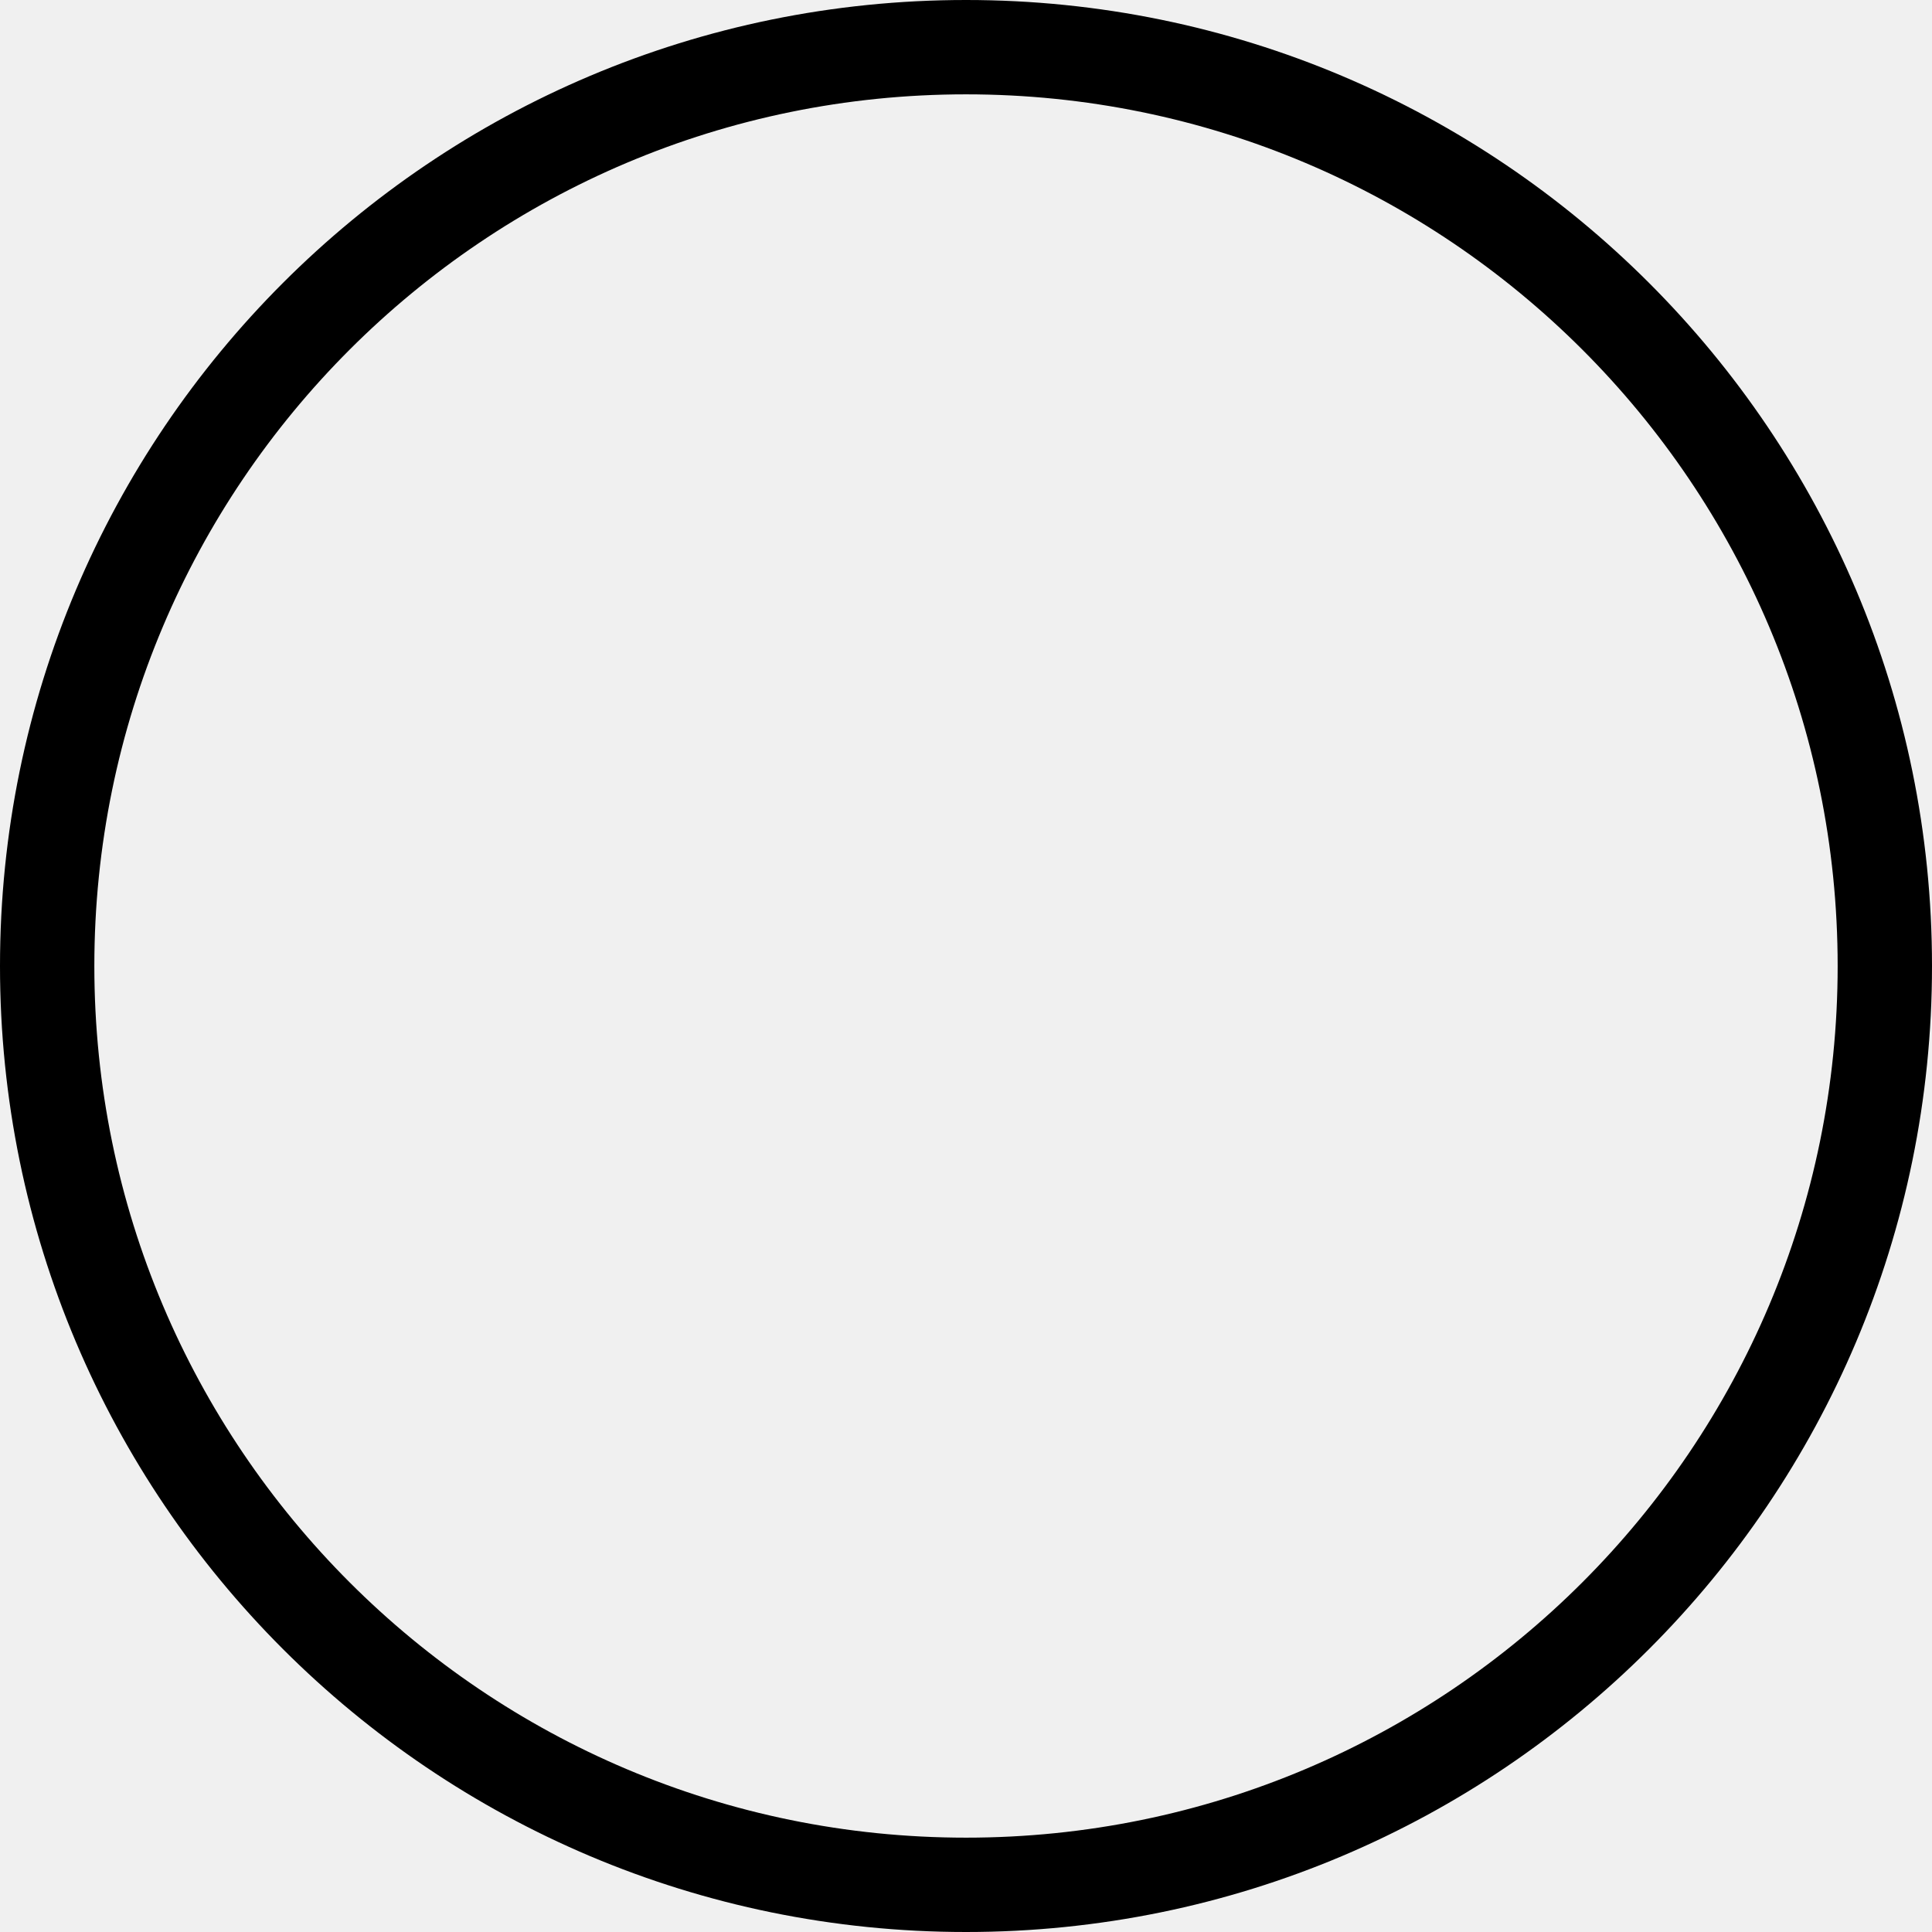
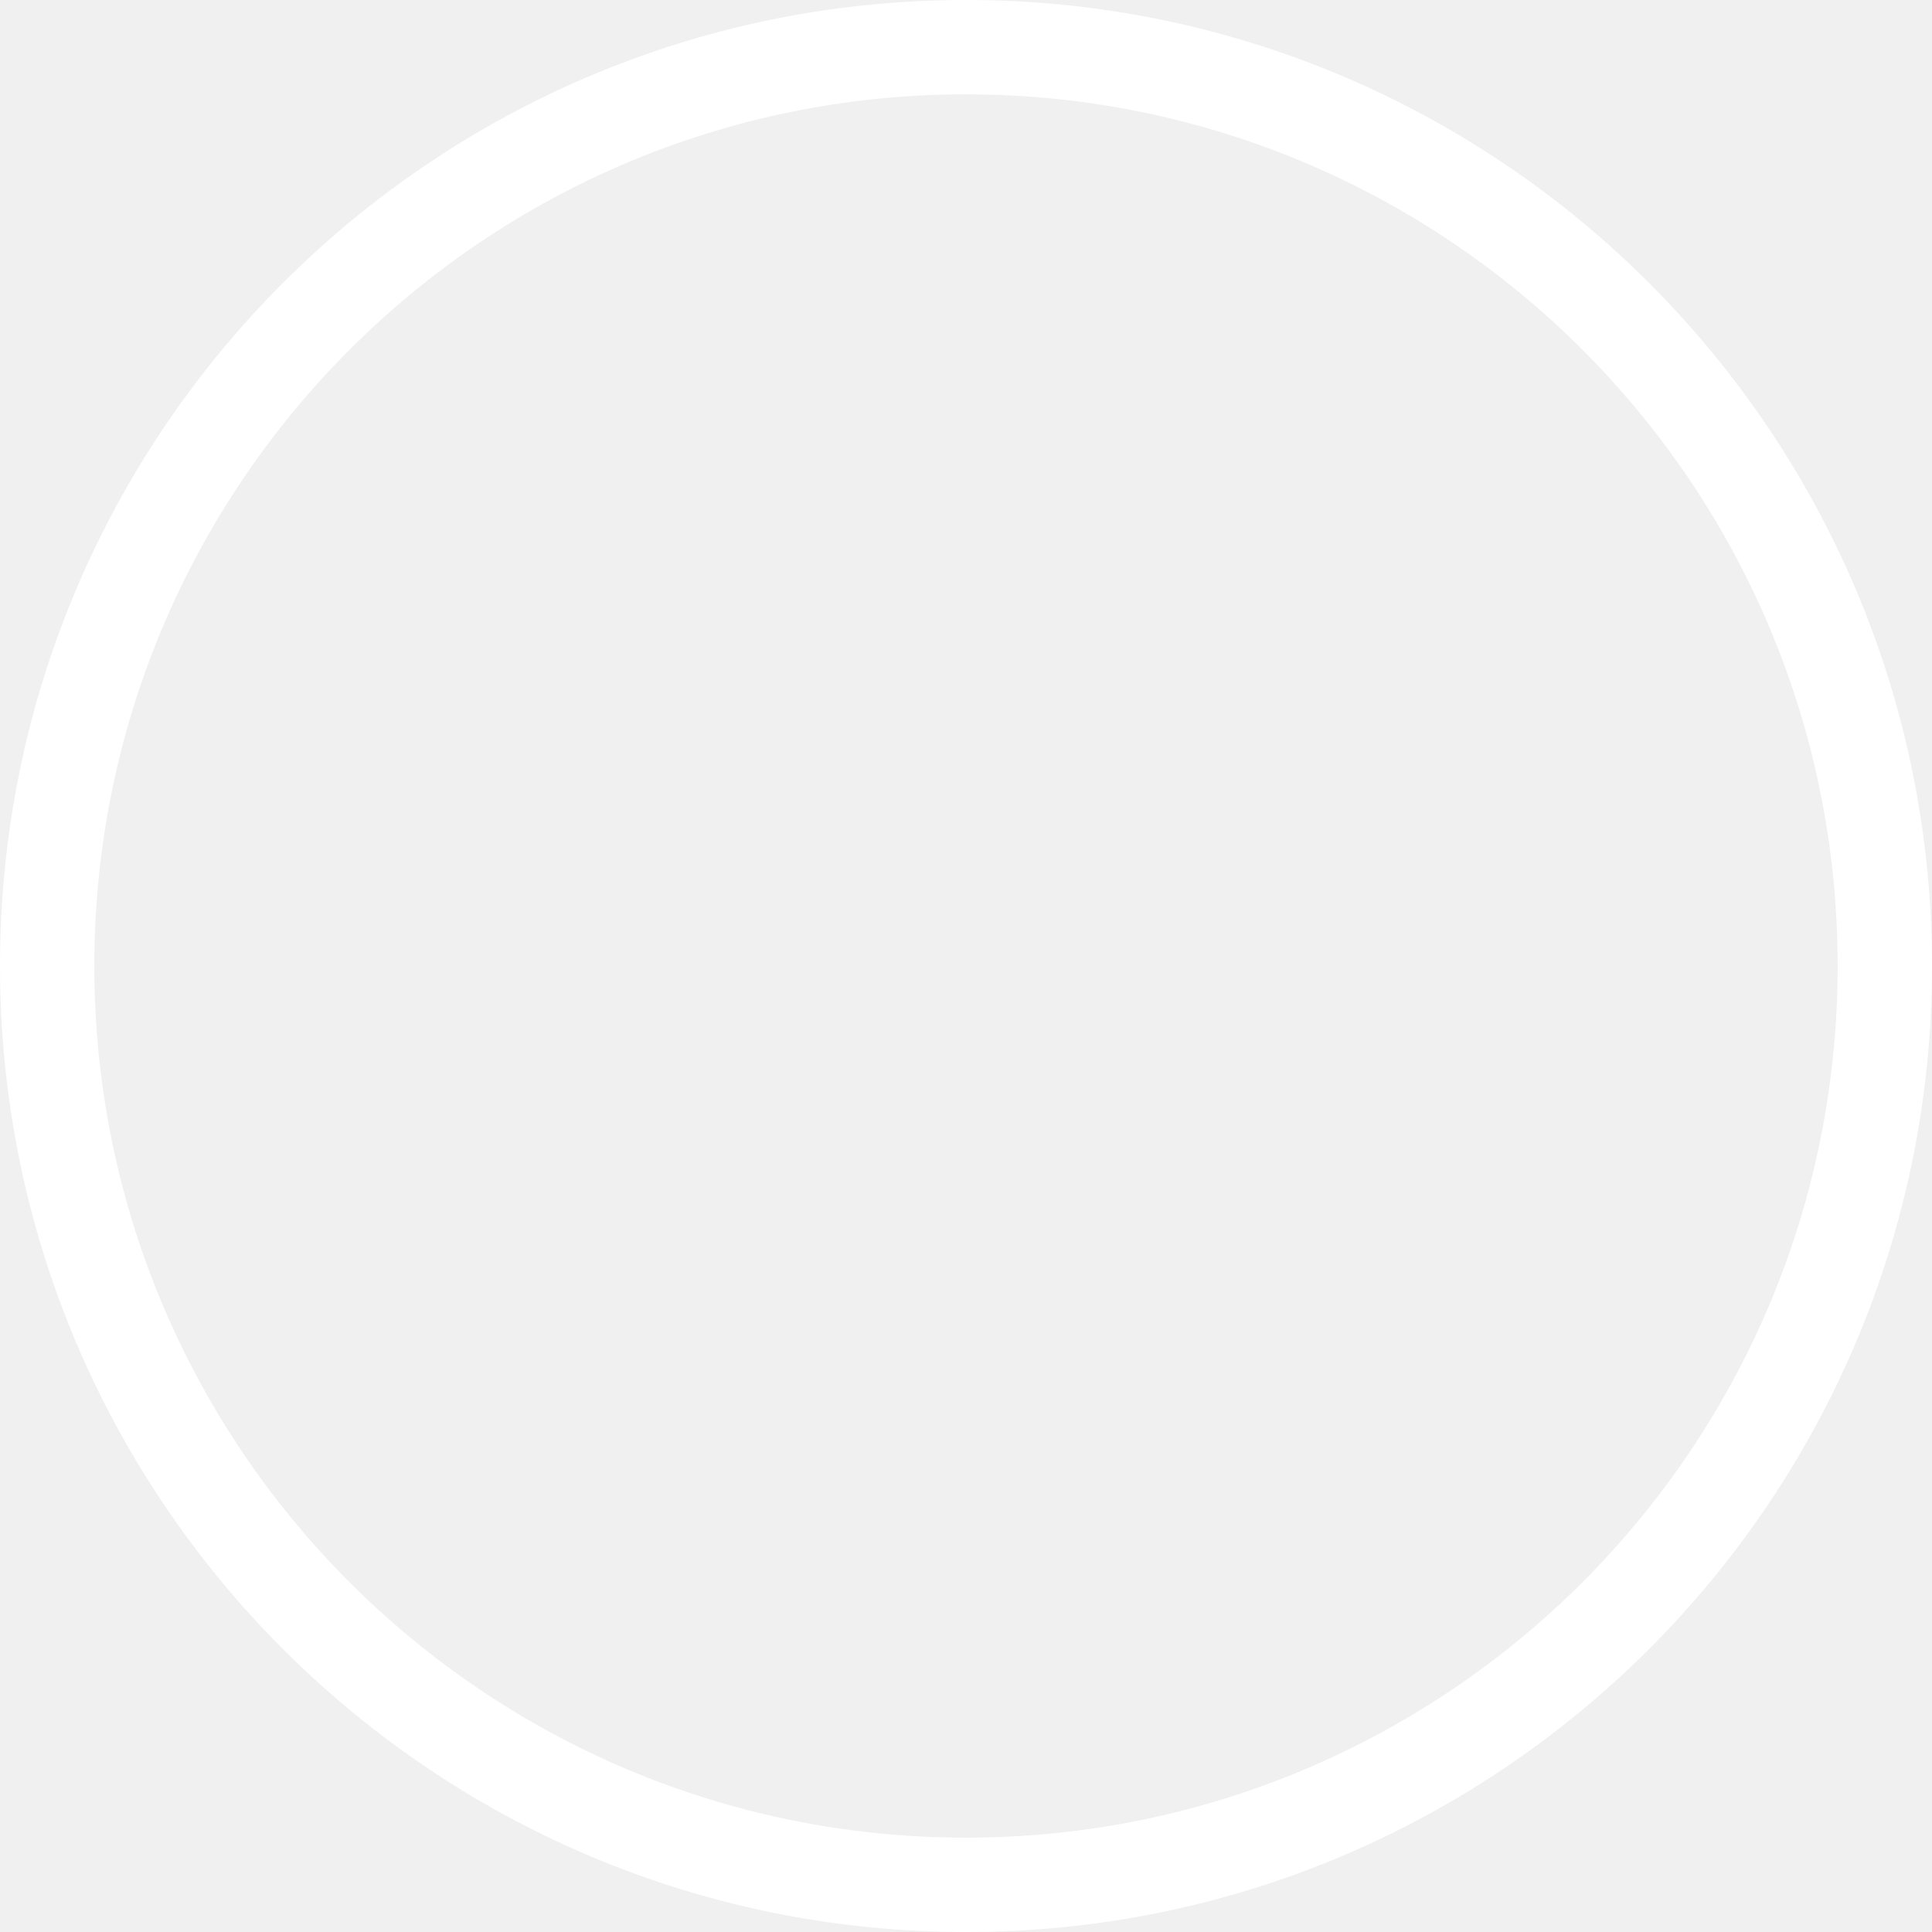
<svg xmlns="http://www.w3.org/2000/svg" width="512" height="512" viewBox="0 0 135.467 135.467" version="1.1" id="svg1">
  <defs id="defs1" />
  <g id="layer1">
-     <path id="path1" style="fill:#000000;stroke-width:0.265" d="M 67.733 0 A 67.733 67.733 0 0 0 0 67.733 A 67.733 67.733 0 0 0 67.733 135.467 A 67.733 67.733 0 0 0 135.467 67.733 A 67.733 67.733 0 0 0 67.733 0 z M 67.733 6.615 A 61.119 61.119 0 0 1 128.852 67.733 A 61.119 61.119 0 0 1 67.733 128.852 A 61.119 61.119 0 0 1 6.615 67.733 A 61.119 61.119 0 0 1 67.733 6.615 z " />
-     <path style="fill:#000000;stroke:#000000;stroke-width:5;stroke-linecap:round;stroke-linejoin:round;stroke-dasharray:none;stroke-opacity:1" id="path2" transform="matrix(0.5766488,0,0,0.5766488,-6.83515,51.41812)" />
-     <path style="fill:#000000;stroke:#000000;stroke-width:5;stroke-linecap:round;stroke-linejoin:round;stroke-dasharray:none;stroke-opacity:1" id="path2-6" transform="matrix(0.2883244,-0.4993925,0.4993925,0.2883244,87.87709,82.52827)" />
-     <path style="fill:#000000;stroke:#000000;stroke-width:5;stroke-linecap:round;stroke-linejoin:round;stroke-dasharray:none;stroke-opacity:1" id="path2-5" transform="matrix(0.4993925,-0.2883244,0.2883244,0.4993925,36.37351,18.84209)" />
-     <path style="fill:#000000;stroke:#000000;stroke-width:5;stroke-linecap:round;stroke-linejoin:round;stroke-dasharray:none;stroke-opacity:1" id="path2-5-3" transform="matrix(0,-0.5766488,0.5766488,0,51.41813,142.0894)" />
+     <path id="path1" style="fill:#ffffff;stroke-width:0.265" d="M 67.733 0 A 67.733 67.733 0 0 0 0 67.733 A 67.733 67.733 0 0 0 67.733 135.467 A 67.733 67.733 0 0 0 135.467 67.733 A 67.733 67.733 0 0 0 67.733 0 z M 67.733 6.615 A 61.119 61.119 0 0 1 128.852 67.733 A 61.119 61.119 0 0 1 67.733 128.852 A 61.119 61.119 0 0 1 6.615 67.733 A 61.119 61.119 0 0 1 67.733 6.615 z " />
+     <path style="fill:#ffffff;stroke:#ffffff;stroke-width:5;stroke-linecap:round;stroke-linejoin:round;stroke-dasharray:none;stroke-opacity:1" id="path2" transform="matrix(0.5766488,0,0,0.5766488,-6.83515,51.41812)" />
+     <path style="fill:#ffffff;stroke:#ffffff;stroke-width:5;stroke-linecap:round;stroke-linejoin:round;stroke-dasharray:none;stroke-opacity:1" id="path2-6" transform="matrix(0.2883244,-0.4993925,0.4993925,0.2883244,87.87709,82.52827)" />
+     <path style="fill:#ffffff;stroke:#ffffff;stroke-width:5;stroke-linecap:round;stroke-linejoin:round;stroke-dasharray:none;stroke-opacity:1" id="path2-5" transform="matrix(0.4993925,-0.2883244,0.2883244,0.4993925,36.37351,18.84209)" />
+     <path style="fill:#ffffff;stroke:#ffffff;stroke-width:5;stroke-linecap:round;stroke-linejoin:round;stroke-dasharray:none;stroke-opacity:1" id="path2-5-3" transform="matrix(0,-0.5766488,0.5766488,0,51.41813,142.0894)" />
  </g>
</svg>
